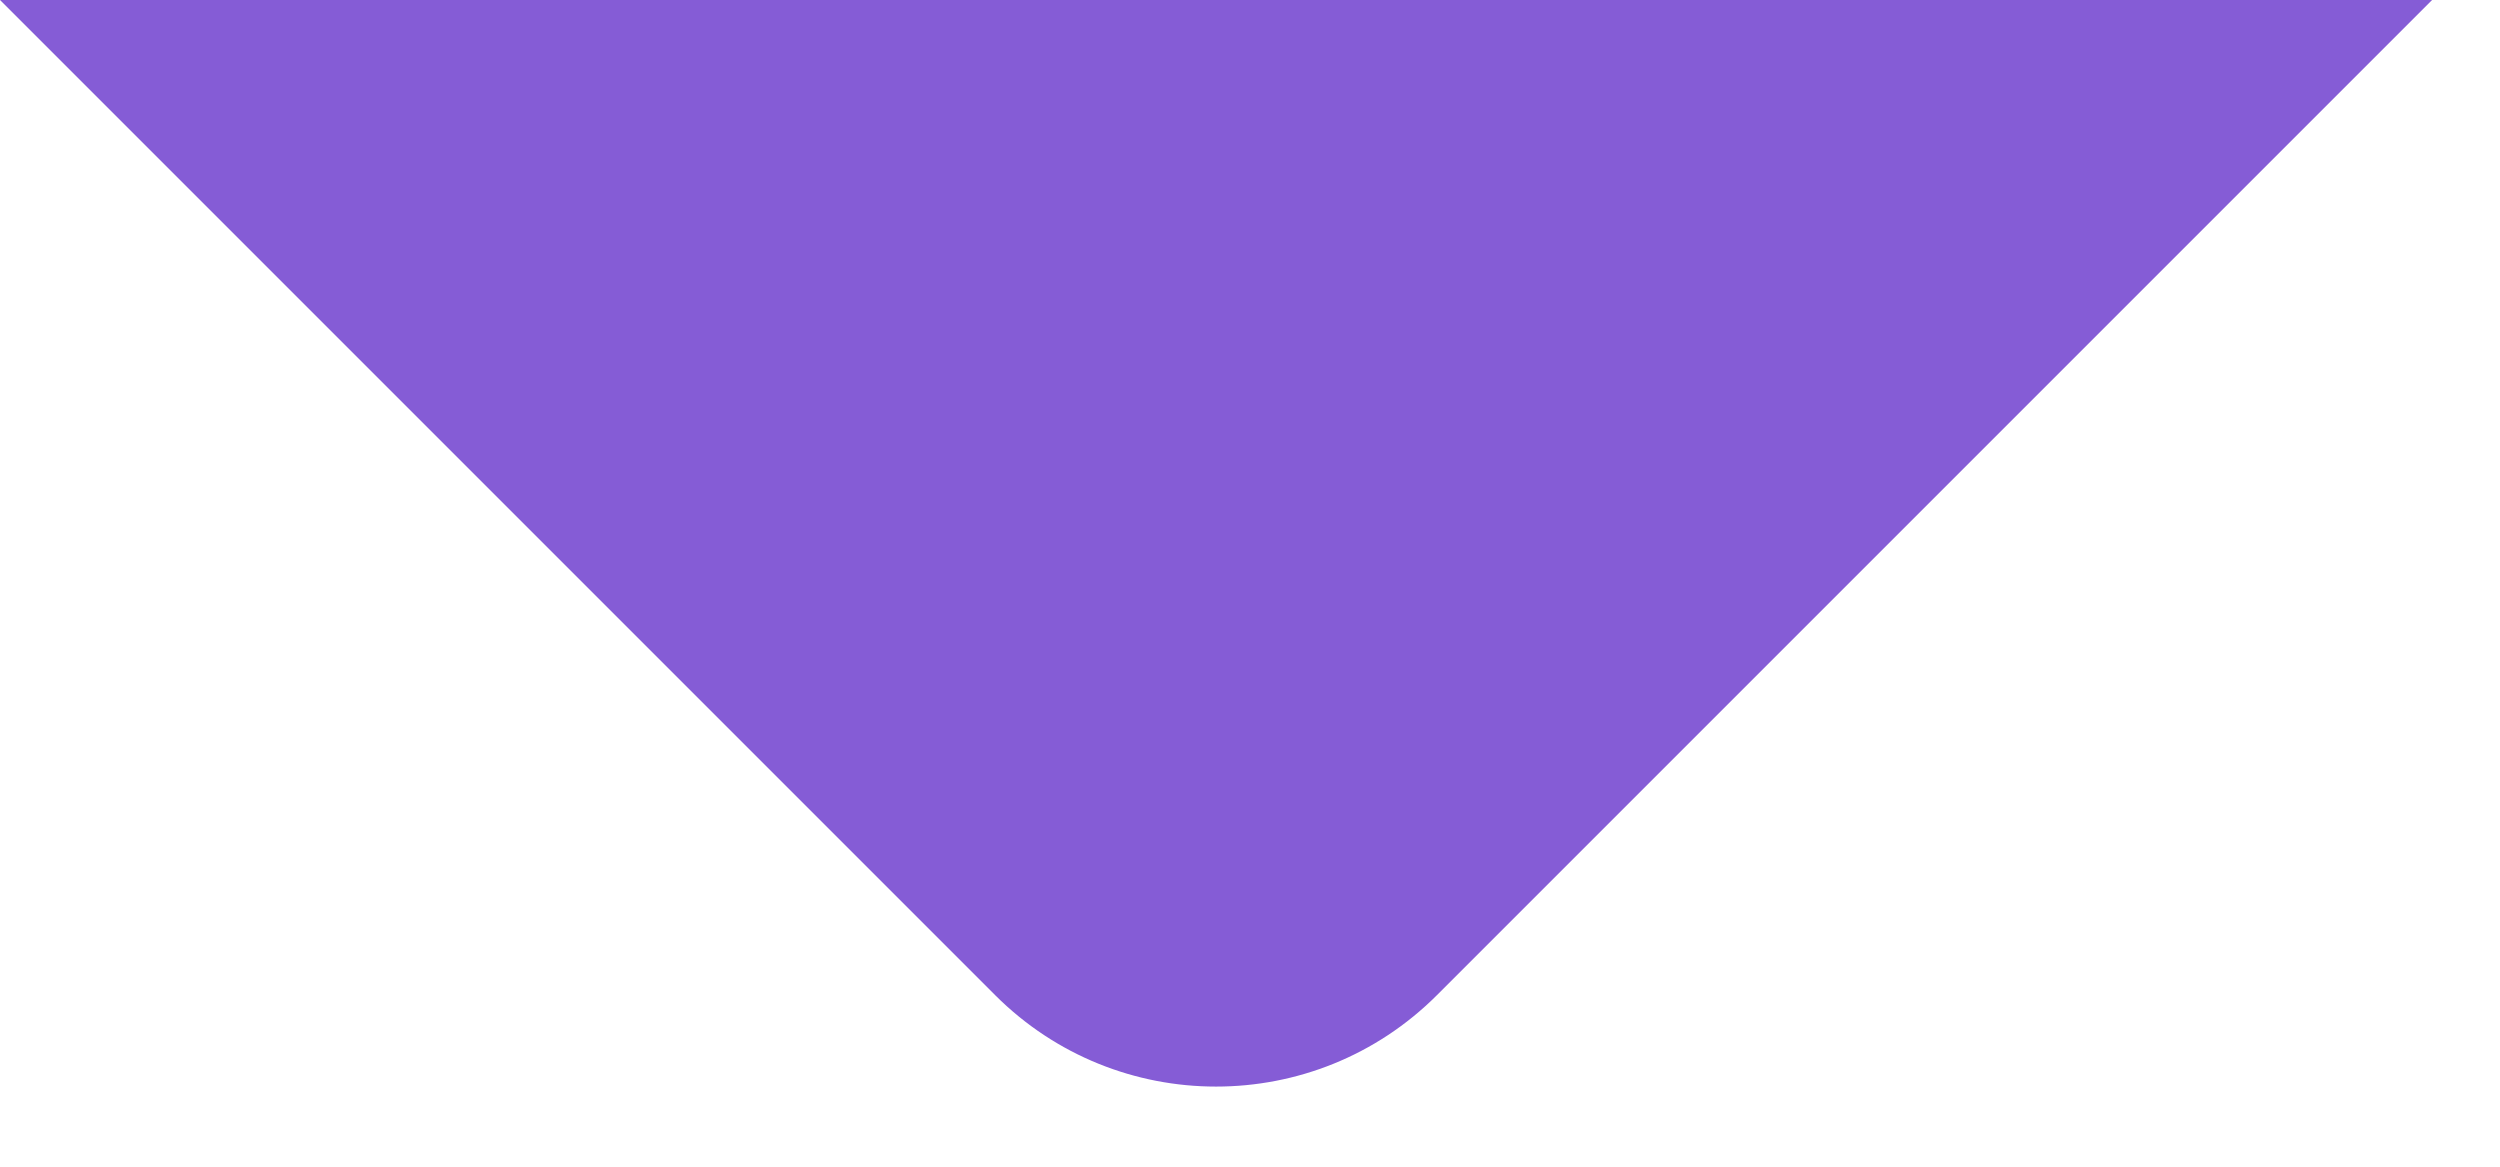
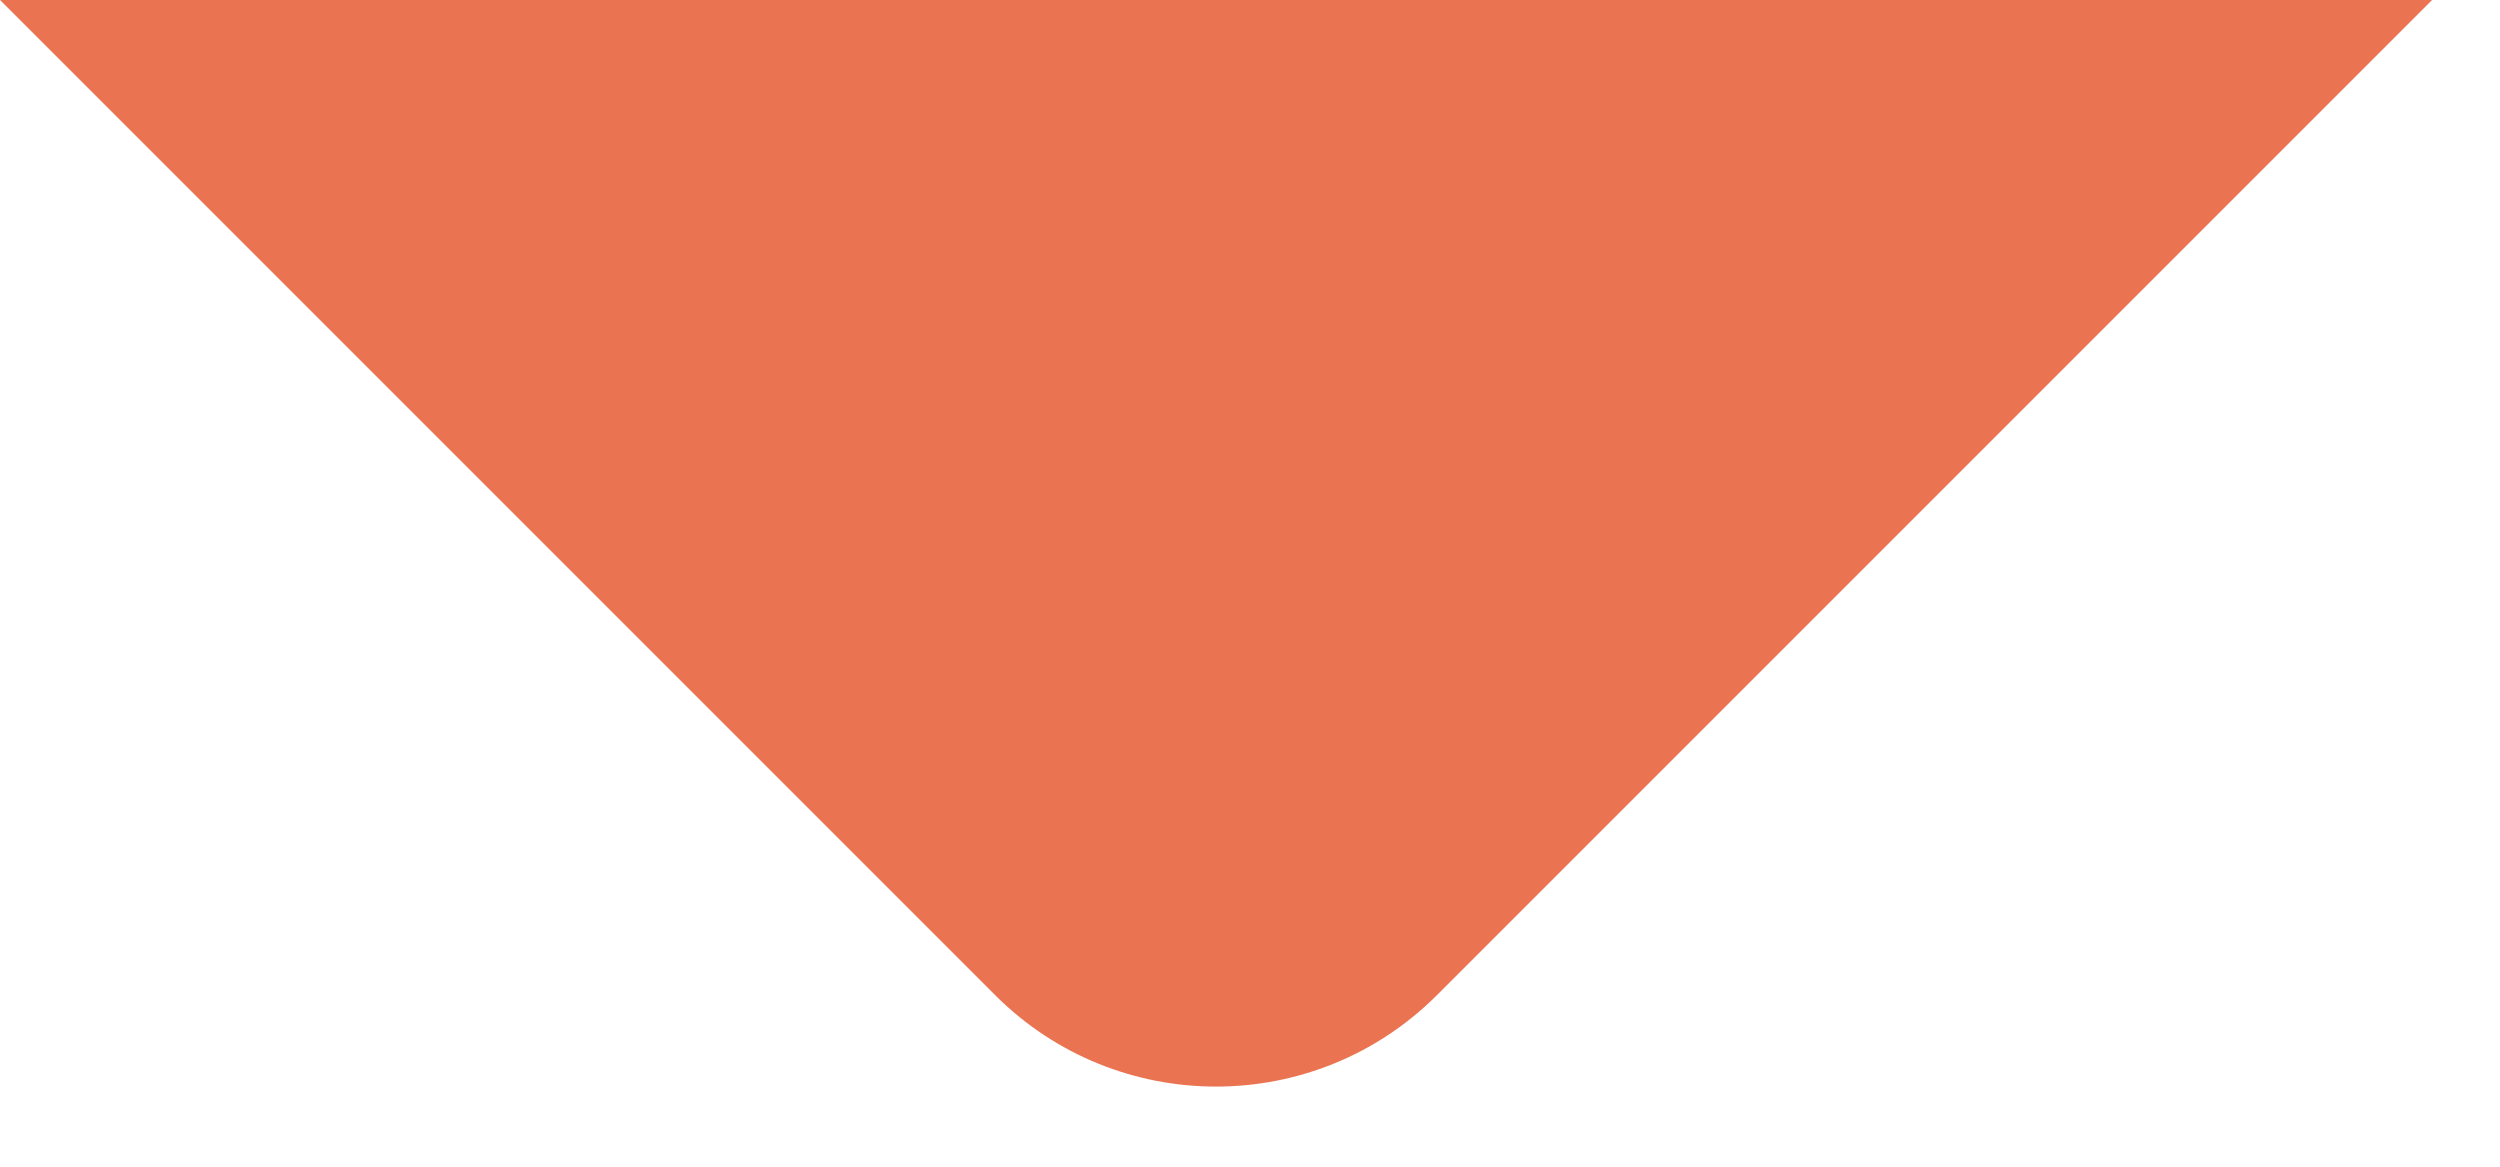
<svg xmlns="http://www.w3.org/2000/svg" width="30" height="14" viewBox="0 0 30 14" fill="none">
-   <path d="M29.185 -4.95911e-05L0 -4.95911e-05L11.941 11.941C13.405 13.405 15.78 13.405 17.244 11.941L29.185 -4.95911e-05Z" fill="#855CD6" />
+   <path d="M29.185 -4.95911e-05L0 -4.95911e-05L11.941 11.941C13.405 13.405 15.78 13.405 17.244 11.941L29.185 -4.95911e-05Z" fill="#EA7452" />
</svg>
